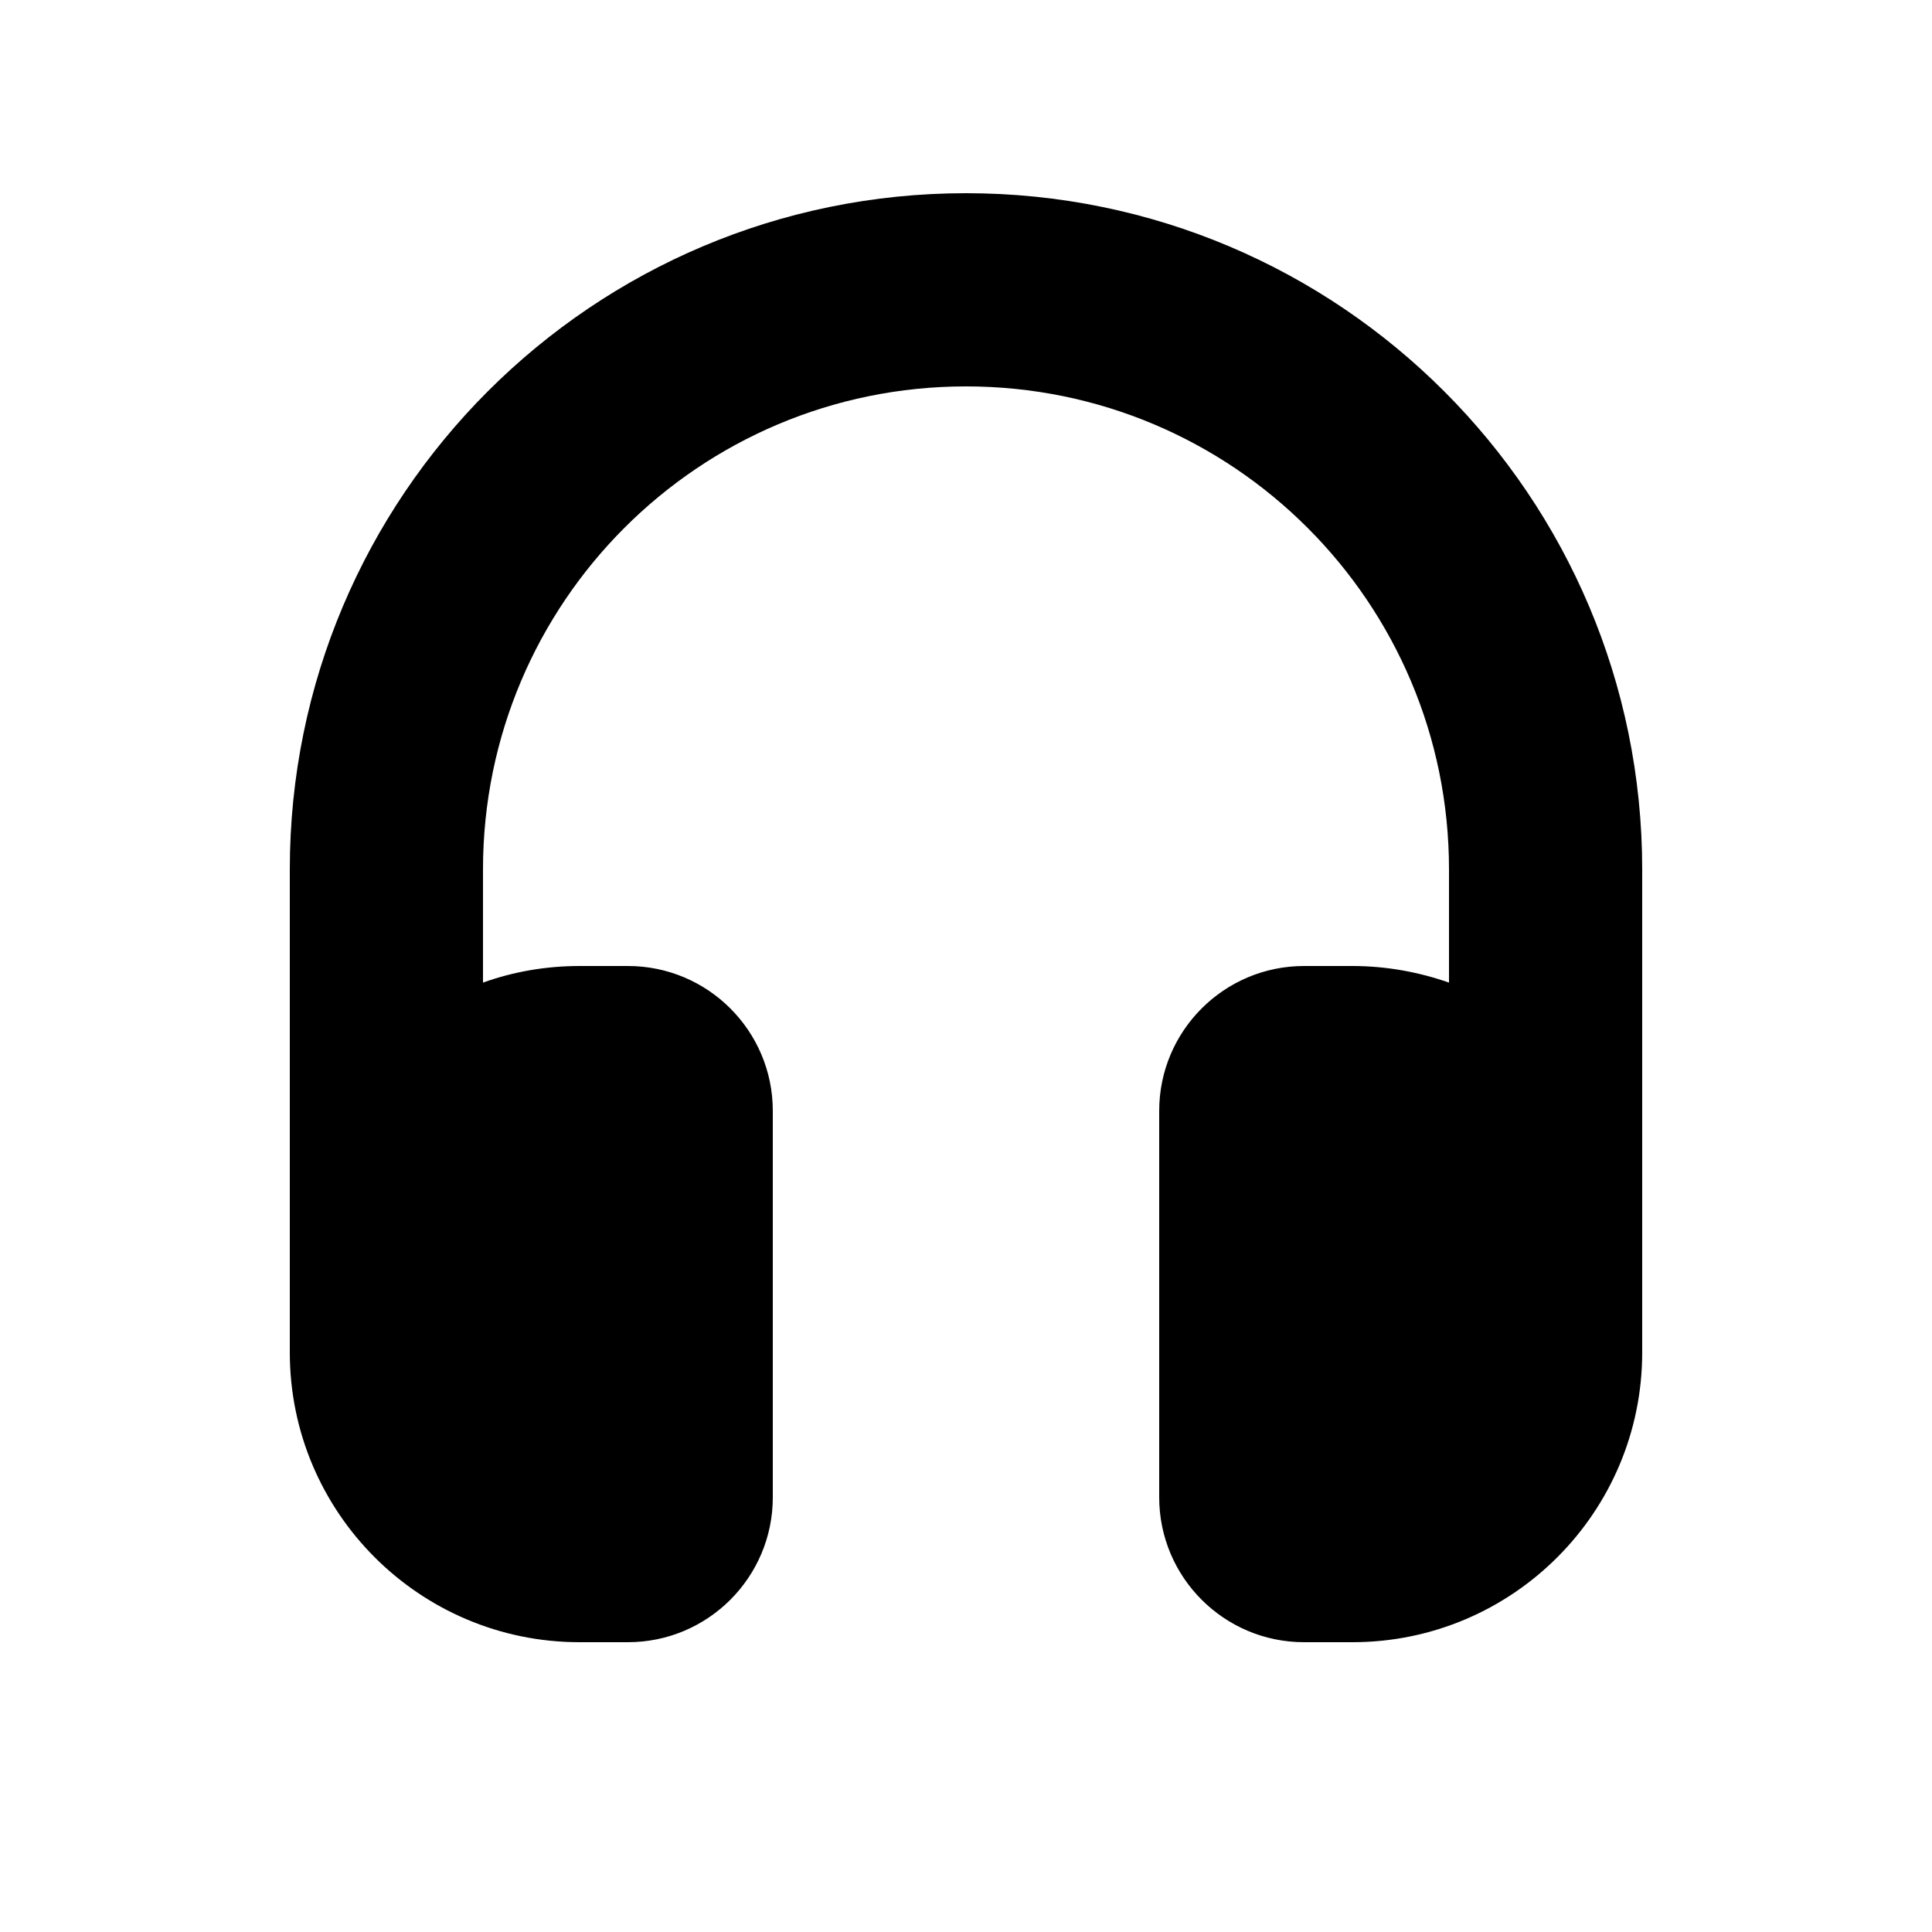
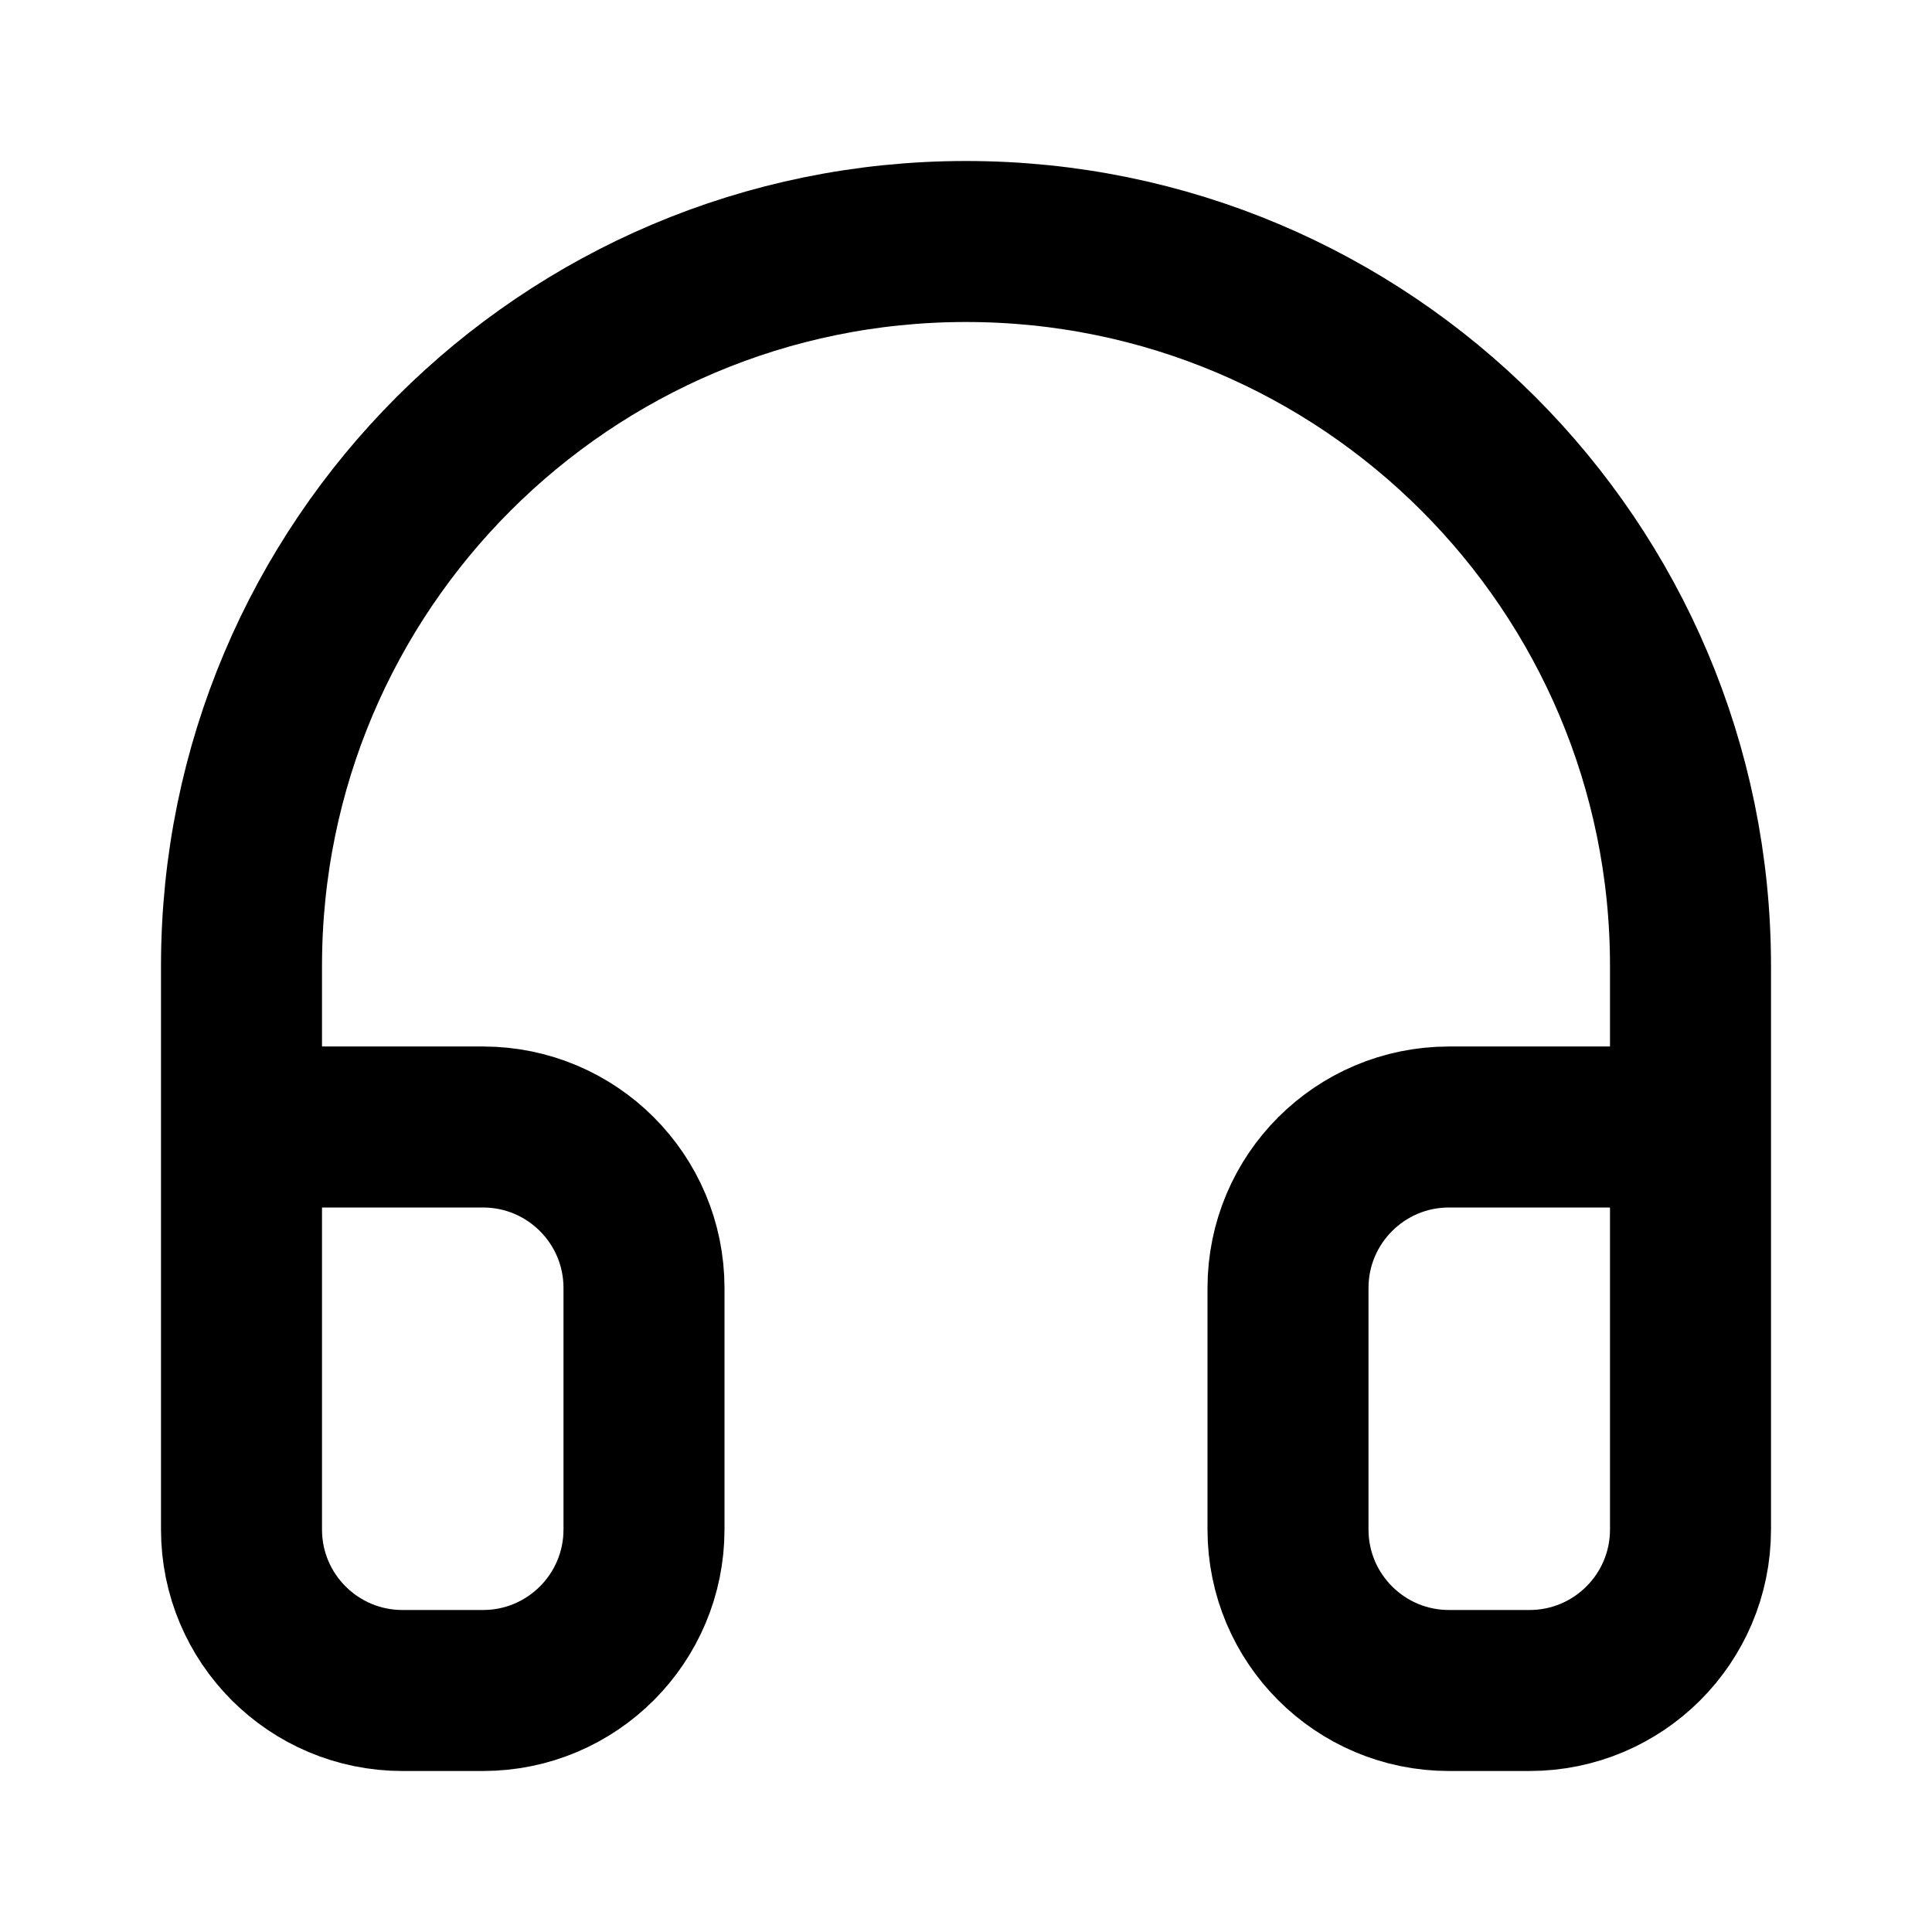
- <svg xmlns="http://www.w3.org/2000/svg" viewBox="0 0 640 640">
-   <path d="M160 288C160 199.6 231.6 128 320 128C408.4 128 480 199.6 480 288L480 325.5C470 322 459.2 320 448 320L432 320C405.5 320 384 341.5 384 368L384 496C384 522.5 405.5 544 432 544L448 544C501 544 544 501 544 448L544 288C544 164.3 443.7 64 320 64C196.3 64 96 164.3 96 288L96 448C96 501 139 544 192 544L208 544C234.5 544 256 522.5 256 496L256 368C256 341.5 234.5 320 208 320L192 320C180.8 320 170 321.9 160 325.5L160 288z" />
+ <svg xmlns="http://www.w3.org/2000/svg" viewBox="0 0 24 24">
+   <path fill="none" stroke="currentColor" stroke-linecap="round" stroke-linejoin="round" stroke-width="2" d="M3 14h3a2 2 0 0 1 2 2v3a2 2 0 0 1-2 2H5a2 2 0 0 1-2-2v-7a9 9 0 0 1 18 0v7a2 2 0 0 1-2 2h-1a2 2 0 0 1-2-2v-3a2 2 0 0 1 2-2h3" />
</svg>
